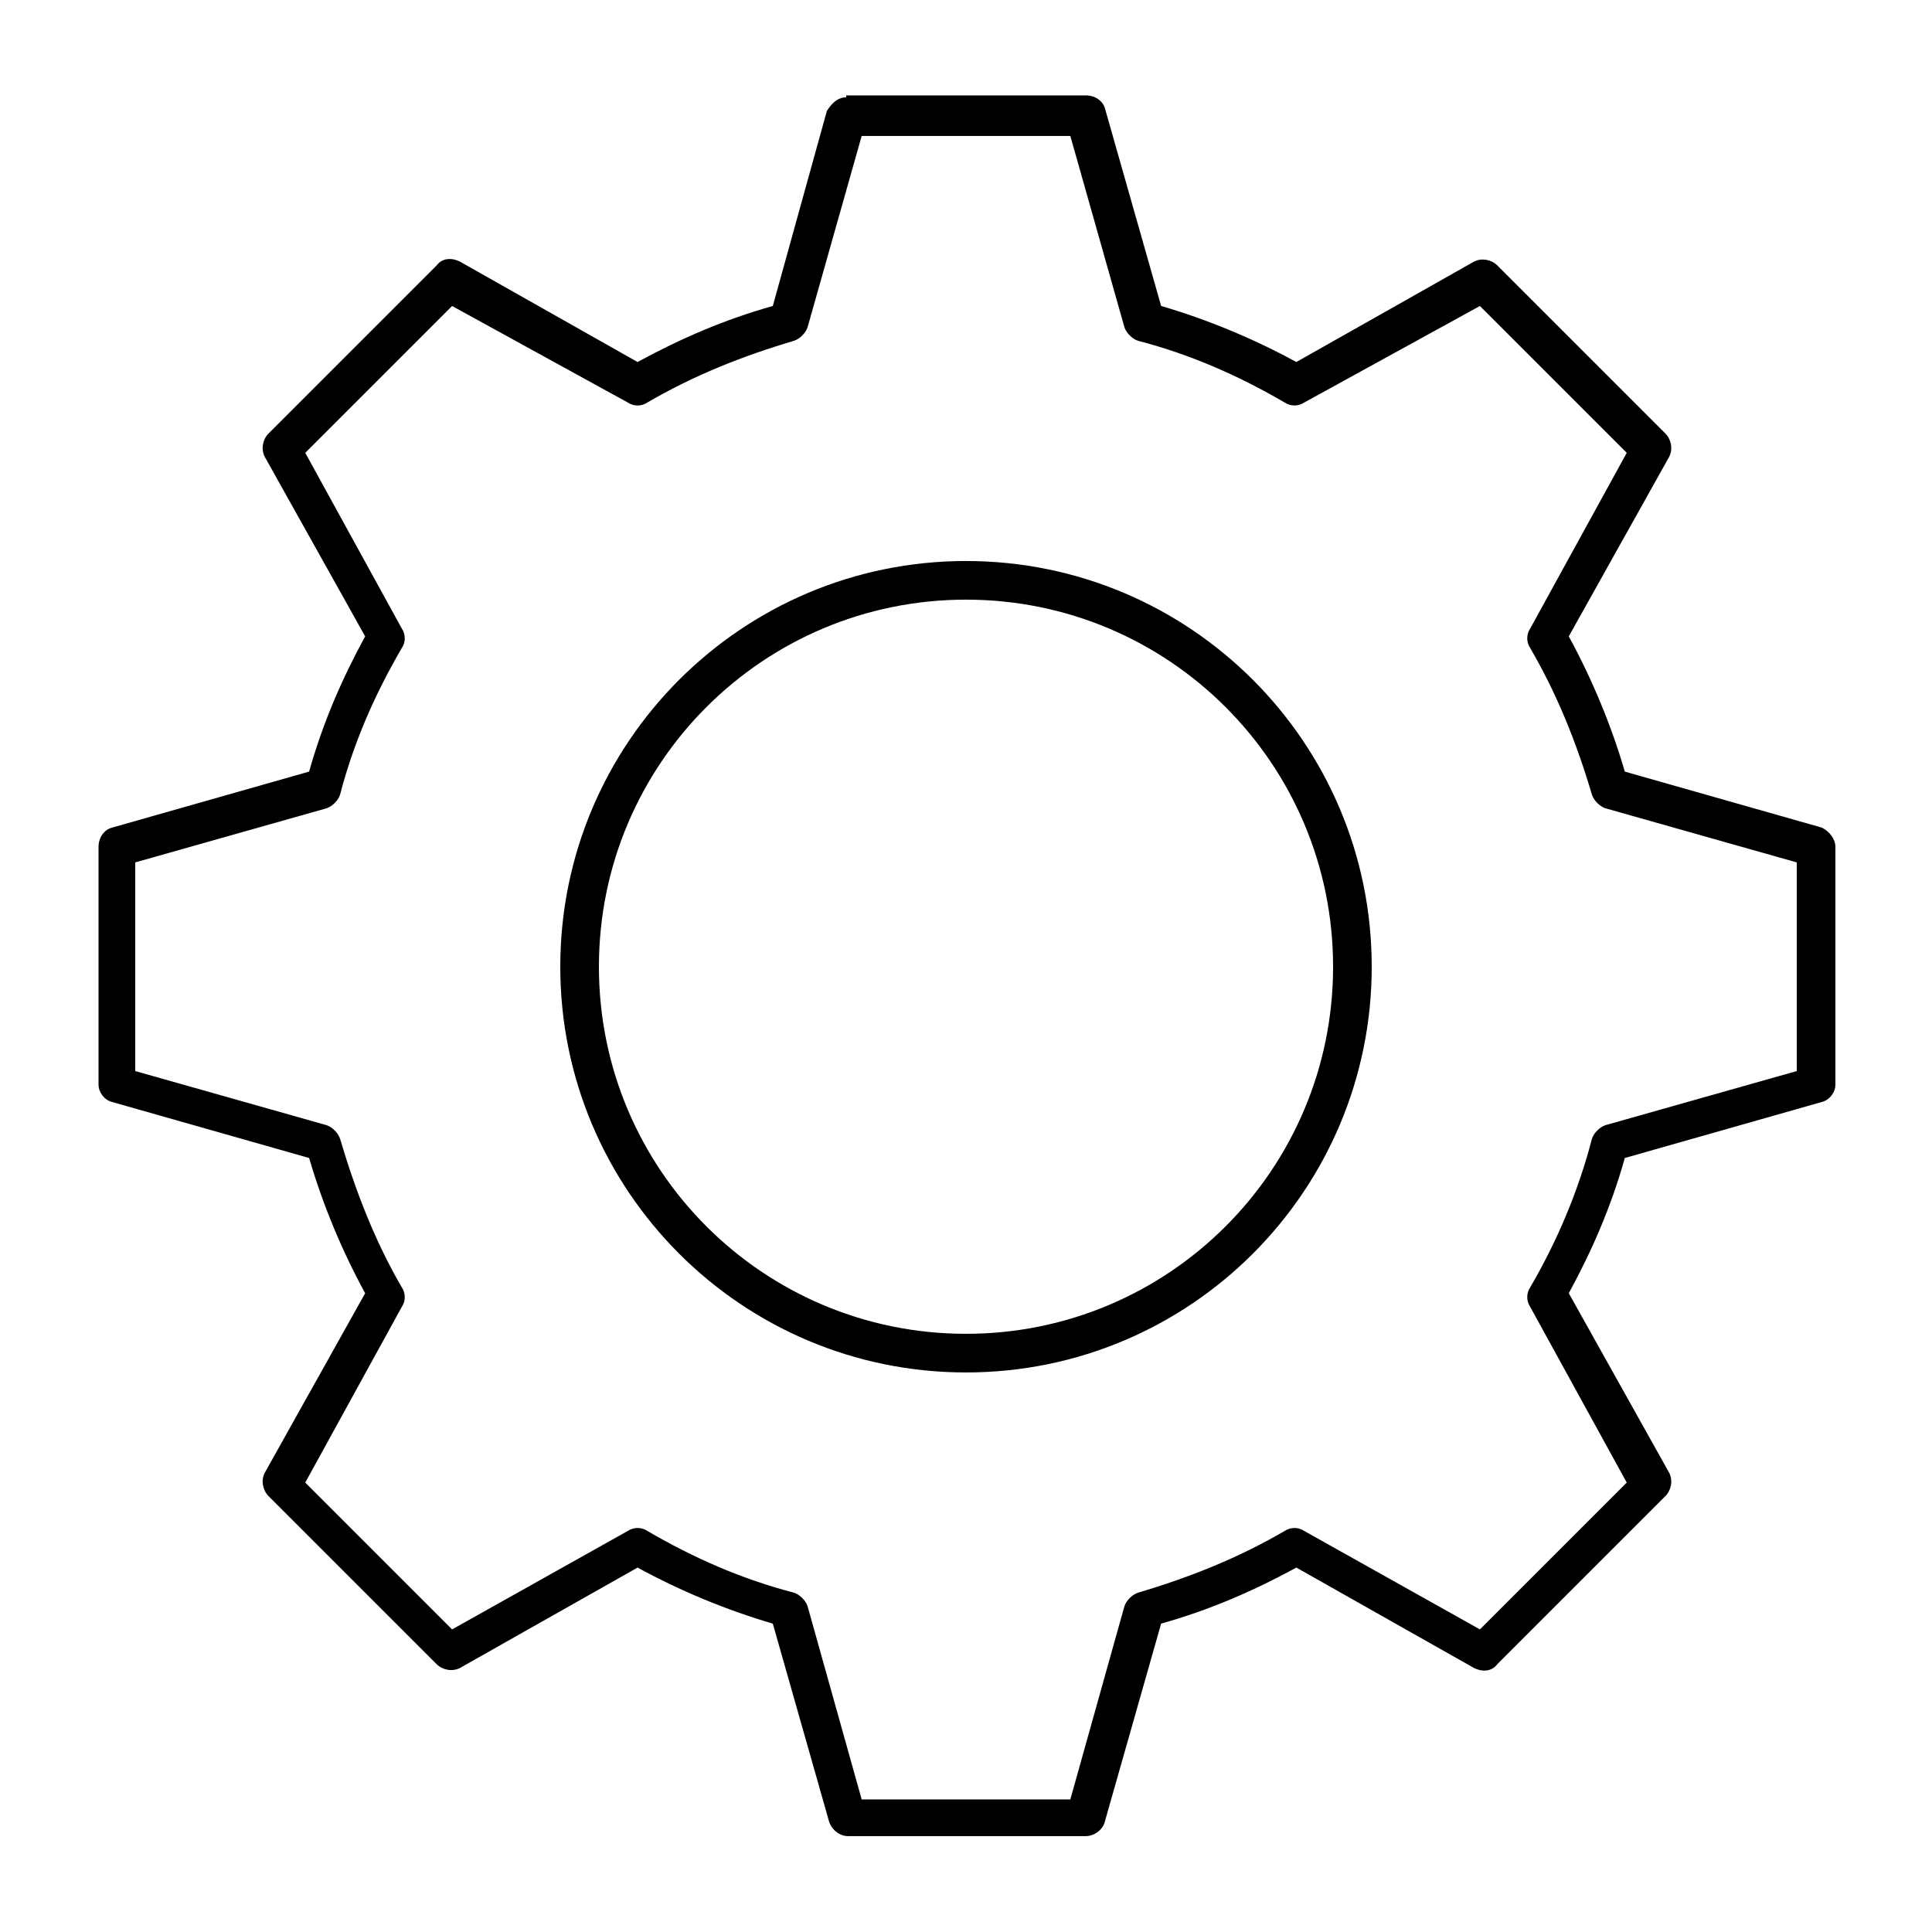
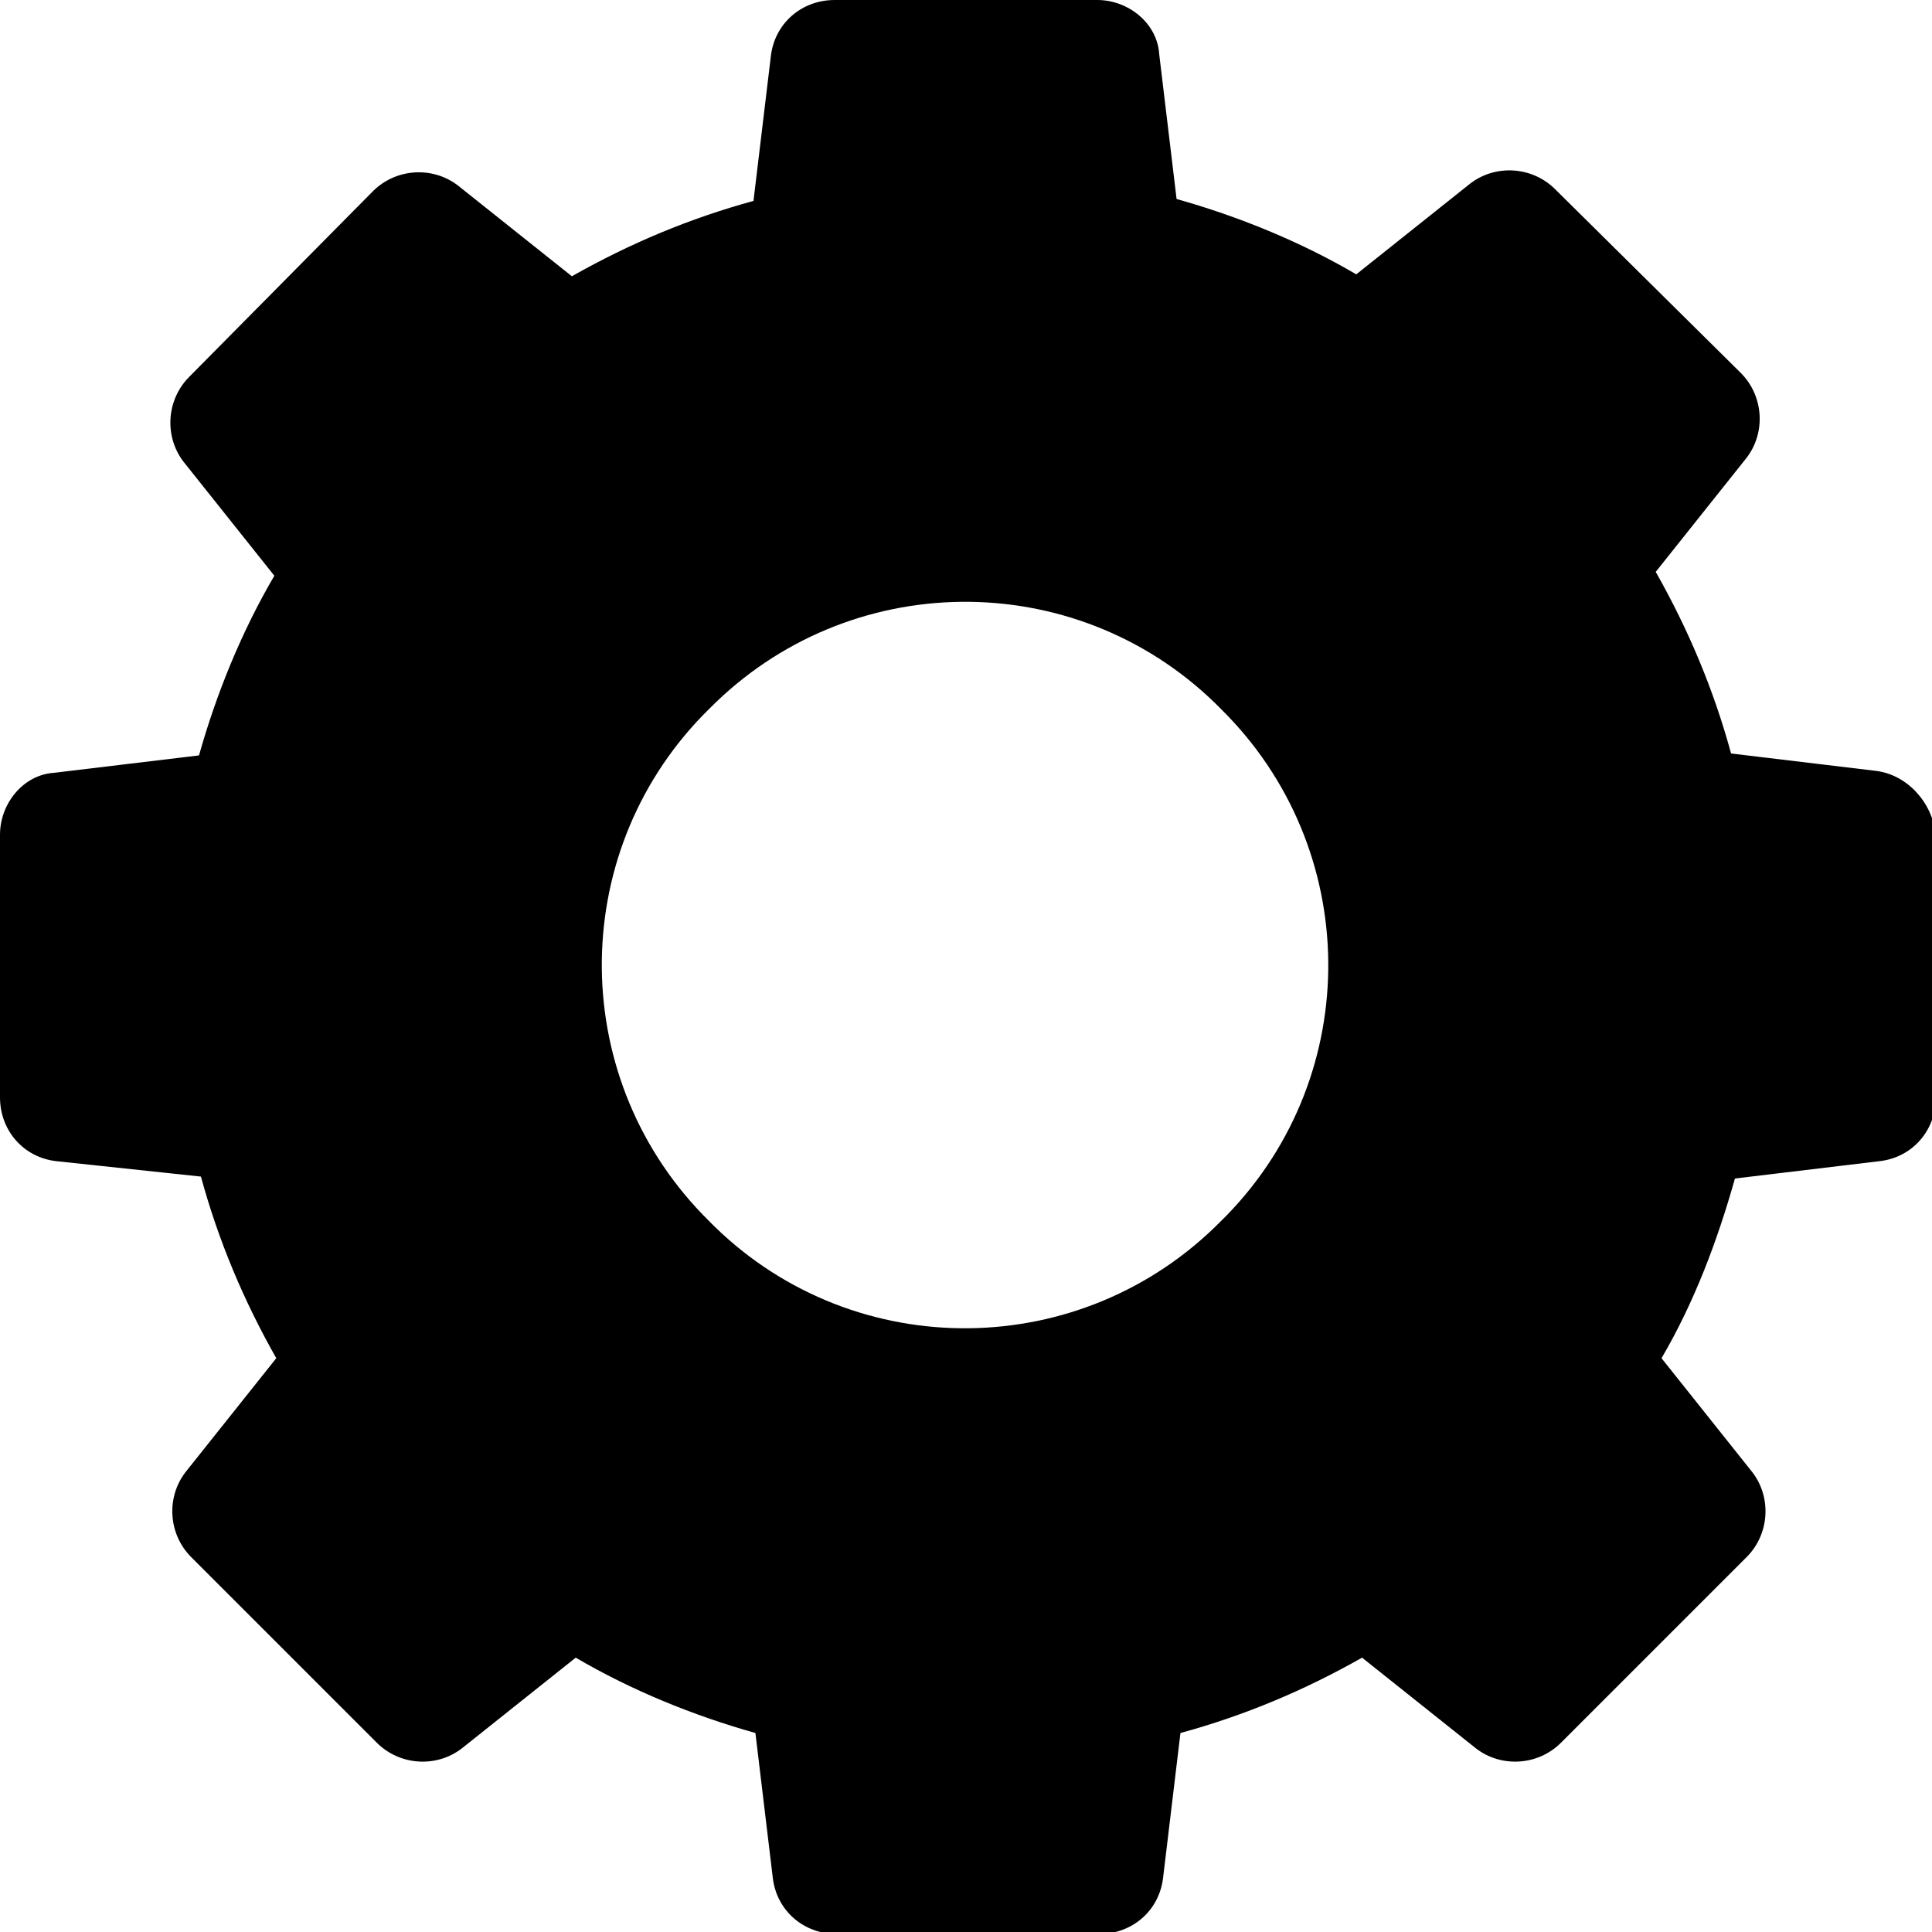
- <svg xmlns="http://www.w3.org/2000/svg" version="1.1" id="Layer_1" x="0px" y="0px" viewBox="0 0 100 100" style="enable-background:new 0 0 100 100;" xml:space="preserve">
-   <g transform="translate(0,-952.3622)">
-     <path d="M43.8,957.4c-0.5,0-0.8,0.4-1,0.7L40,968.2c-2.5,0.7-4.8,1.7-7,2.9l-9.2-5.2c-0.4-0.2-0.9-0.2-1.2,0.2l-8.7,8.7   c-0.3,0.3-0.4,0.8-0.2,1.2l5.2,9.3c-1.2,2.2-2.2,4.5-2.9,7l-10.2,2.9c-0.4,0.1-0.7,0.5-0.7,1v12.3c0,0.4,0.3,0.8,0.7,0.9l10.2,2.9   c0.7,2.4,1.7,4.8,2.9,7l-5.2,9.3c-0.2,0.4-0.1,0.9,0.2,1.2l8.7,8.7c0.3,0.3,0.8,0.4,1.2,0.2l9.2-5.2c2.2,1.2,4.6,2.2,7,2.9   l2.9,10.2c0.1,0.4,0.5,0.8,1,0.8h12.3c0.4,0,0.9-0.3,1-0.8l2.9-10.2c2.5-0.7,4.8-1.7,7-2.9l9.2,5.2c0.4,0.2,0.9,0.2,1.2-0.2   l8.7-8.7c0.3-0.3,0.4-0.8,0.2-1.2l-5.2-9.3c1.2-2.2,2.2-4.5,2.9-7l10.2-2.9c0.4-0.1,0.7-0.5,0.7-0.9v-12.3c0-0.4-0.3-0.8-0.7-1   l-10.2-2.9c-0.7-2.4-1.7-4.8-2.9-7l5.2-9.3c0.2-0.4,0.1-0.9-0.2-1.2l-8.7-8.7c-0.3-0.3-0.8-0.4-1.2-0.2l-9.2,5.2   c-2.2-1.2-4.6-2.2-7-2.9l-2.9-10.2c-0.1-0.4-0.5-0.7-1-0.7H43.8z M44.6,959.4h10.8l2.8,9.9c0.1,0.3,0.4,0.6,0.7,0.7   c2.7,0.7,5.2,1.8,7.6,3.2c0.3,0.2,0.7,0.2,1,0l9.1-5l7.6,7.6l-5,9.1c-0.2,0.3-0.2,0.7,0,1c1.4,2.4,2.4,4.9,3.2,7.6   c0.1,0.3,0.4,0.6,0.7,0.7l9.9,2.8v10.8l-9.9,2.8c-0.3,0.1-0.6,0.4-0.7,0.7c-0.7,2.7-1.8,5.3-3.2,7.7c-0.2,0.3-0.2,0.7,0,1l5,9.1   l-7.6,7.6l-9.1-5.1c-0.3-0.2-0.7-0.2-1,0c-2.4,1.4-4.9,2.4-7.6,3.2c-0.3,0.1-0.6,0.4-0.7,0.7l-2.8,10H44.6l-2.8-10   c-0.1-0.3-0.4-0.6-0.7-0.7c-2.7-0.7-5.2-1.8-7.6-3.2c-0.3-0.2-0.7-0.2-1,0l-9.1,5.1l-7.6-7.6l5-9.1c0.2-0.3,0.2-0.7,0-1   c-1.4-2.4-2.4-5-3.2-7.7c-0.1-0.3-0.4-0.6-0.7-0.7l-9.9-2.8v-10.8l9.9-2.8c0.3-0.1,0.6-0.4,0.7-0.7c0.7-2.7,1.8-5.2,3.2-7.6   c0.2-0.3,0.2-0.7,0-1l-5-9.1l7.6-7.6l9.1,5c0.3,0.2,0.7,0.2,1,0c2.4-1.4,4.9-2.4,7.6-3.2c0.3-0.1,0.6-0.4,0.7-0.7L44.6,959.4z    M50,981.4c-11.6,0-21,9.4-21,21c0,11.6,9.4,21,21,21s21-9.4,21-21C71,990.8,61.6,981.4,50,981.4L50,981.4z M50,983.4   c10.5,0,19,8.5,19,19c0,10.5-8.5,19-19,19s-19-8.5-19-19C31,991.9,39.5,983.4,50,983.4L50,983.4z" />
+ <svg xmlns="http://www.w3.org/2000/svg" version="1.1" class="a-icon cog" x="0px" y="0px" viewBox="0 0 100 100" style="enable-background:new 0 0 100 100;" xml:space="preserve">
+   <g>
+     <path d="M97.1,39.9L89.6,39c-0.9-3.3-2.2-6.4-3.9-9.4l4.7-5.9c1-1.3,0.9-3.2-0.3-4.4l-9.6-9.5c-1.2-1.2-3.1-1.3-4.4-0.3l-5.9,4.7   c-2.9-1.7-6.1-3-9.3-3.9l-0.9-7.5C59.9,1.2,58.4,0,56.8,0H43.2c-1.7,0-3.1,1.2-3.3,2.9L39,10.4c-3.3,0.9-6.4,2.2-9.4,3.9l-5.9-4.7   c-1.3-1-3.2-0.9-4.4,0.3l-9.5,9.6c-1.2,1.2-1.3,3.1-0.3,4.4l4.7,5.9c-1.7,2.9-3,6.1-3.9,9.3l-7.5,0.9C1.2,40.1,0,41.6,0,43.2v13.6   c0,1.7,1.2,3.1,2.9,3.3l7.5,0.8c0.9,3.3,2.2,6.4,3.9,9.4l-4.7,5.9c-1,1.3-0.9,3.2,0.3,4.4l9.6,9.6c1.2,1.2,3.1,1.3,4.4,0.3l5.9-4.7   c2.9,1.7,6.1,3,9.3,3.9l0.9,7.5c0.2,1.7,1.6,2.9,3.3,2.9h13.6c1.7,0,3.1-1.2,3.3-2.9l0.9-7.5c3.3-0.9,6.4-2.2,9.4-3.9l5.9,4.7   c1.3,1,3.2,0.9,4.4-0.3l9.6-9.6c1.2-1.2,1.3-3.1,0.3-4.4l-4.7-5.9c1.7-2.9,2.9-6.1,3.8-9.3l7.5-0.9c1.7-0.2,2.9-1.6,2.9-3.3V43.2   C100,41.5,98.7,40.1,97.1,39.9z M63.2,63.2c-7.2,7.3-18.9,7.4-26.2,0.3c-0.1-0.1-0.2-0.2-0.3-0.3c-7.3-7.2-7.4-18.9-0.3-26.2   c0.1-0.1,0.2-0.2,0.3-0.3c7.2-7.3,18.9-7.4,26.2-0.3c0.1,0.1,0.2,0.2,0.3,0.3c7.3,7.2,7.4,18.9,0.3,26.2   C63.4,63,63.3,63.1,63.2,63.2z" />
  </g>
</svg>
